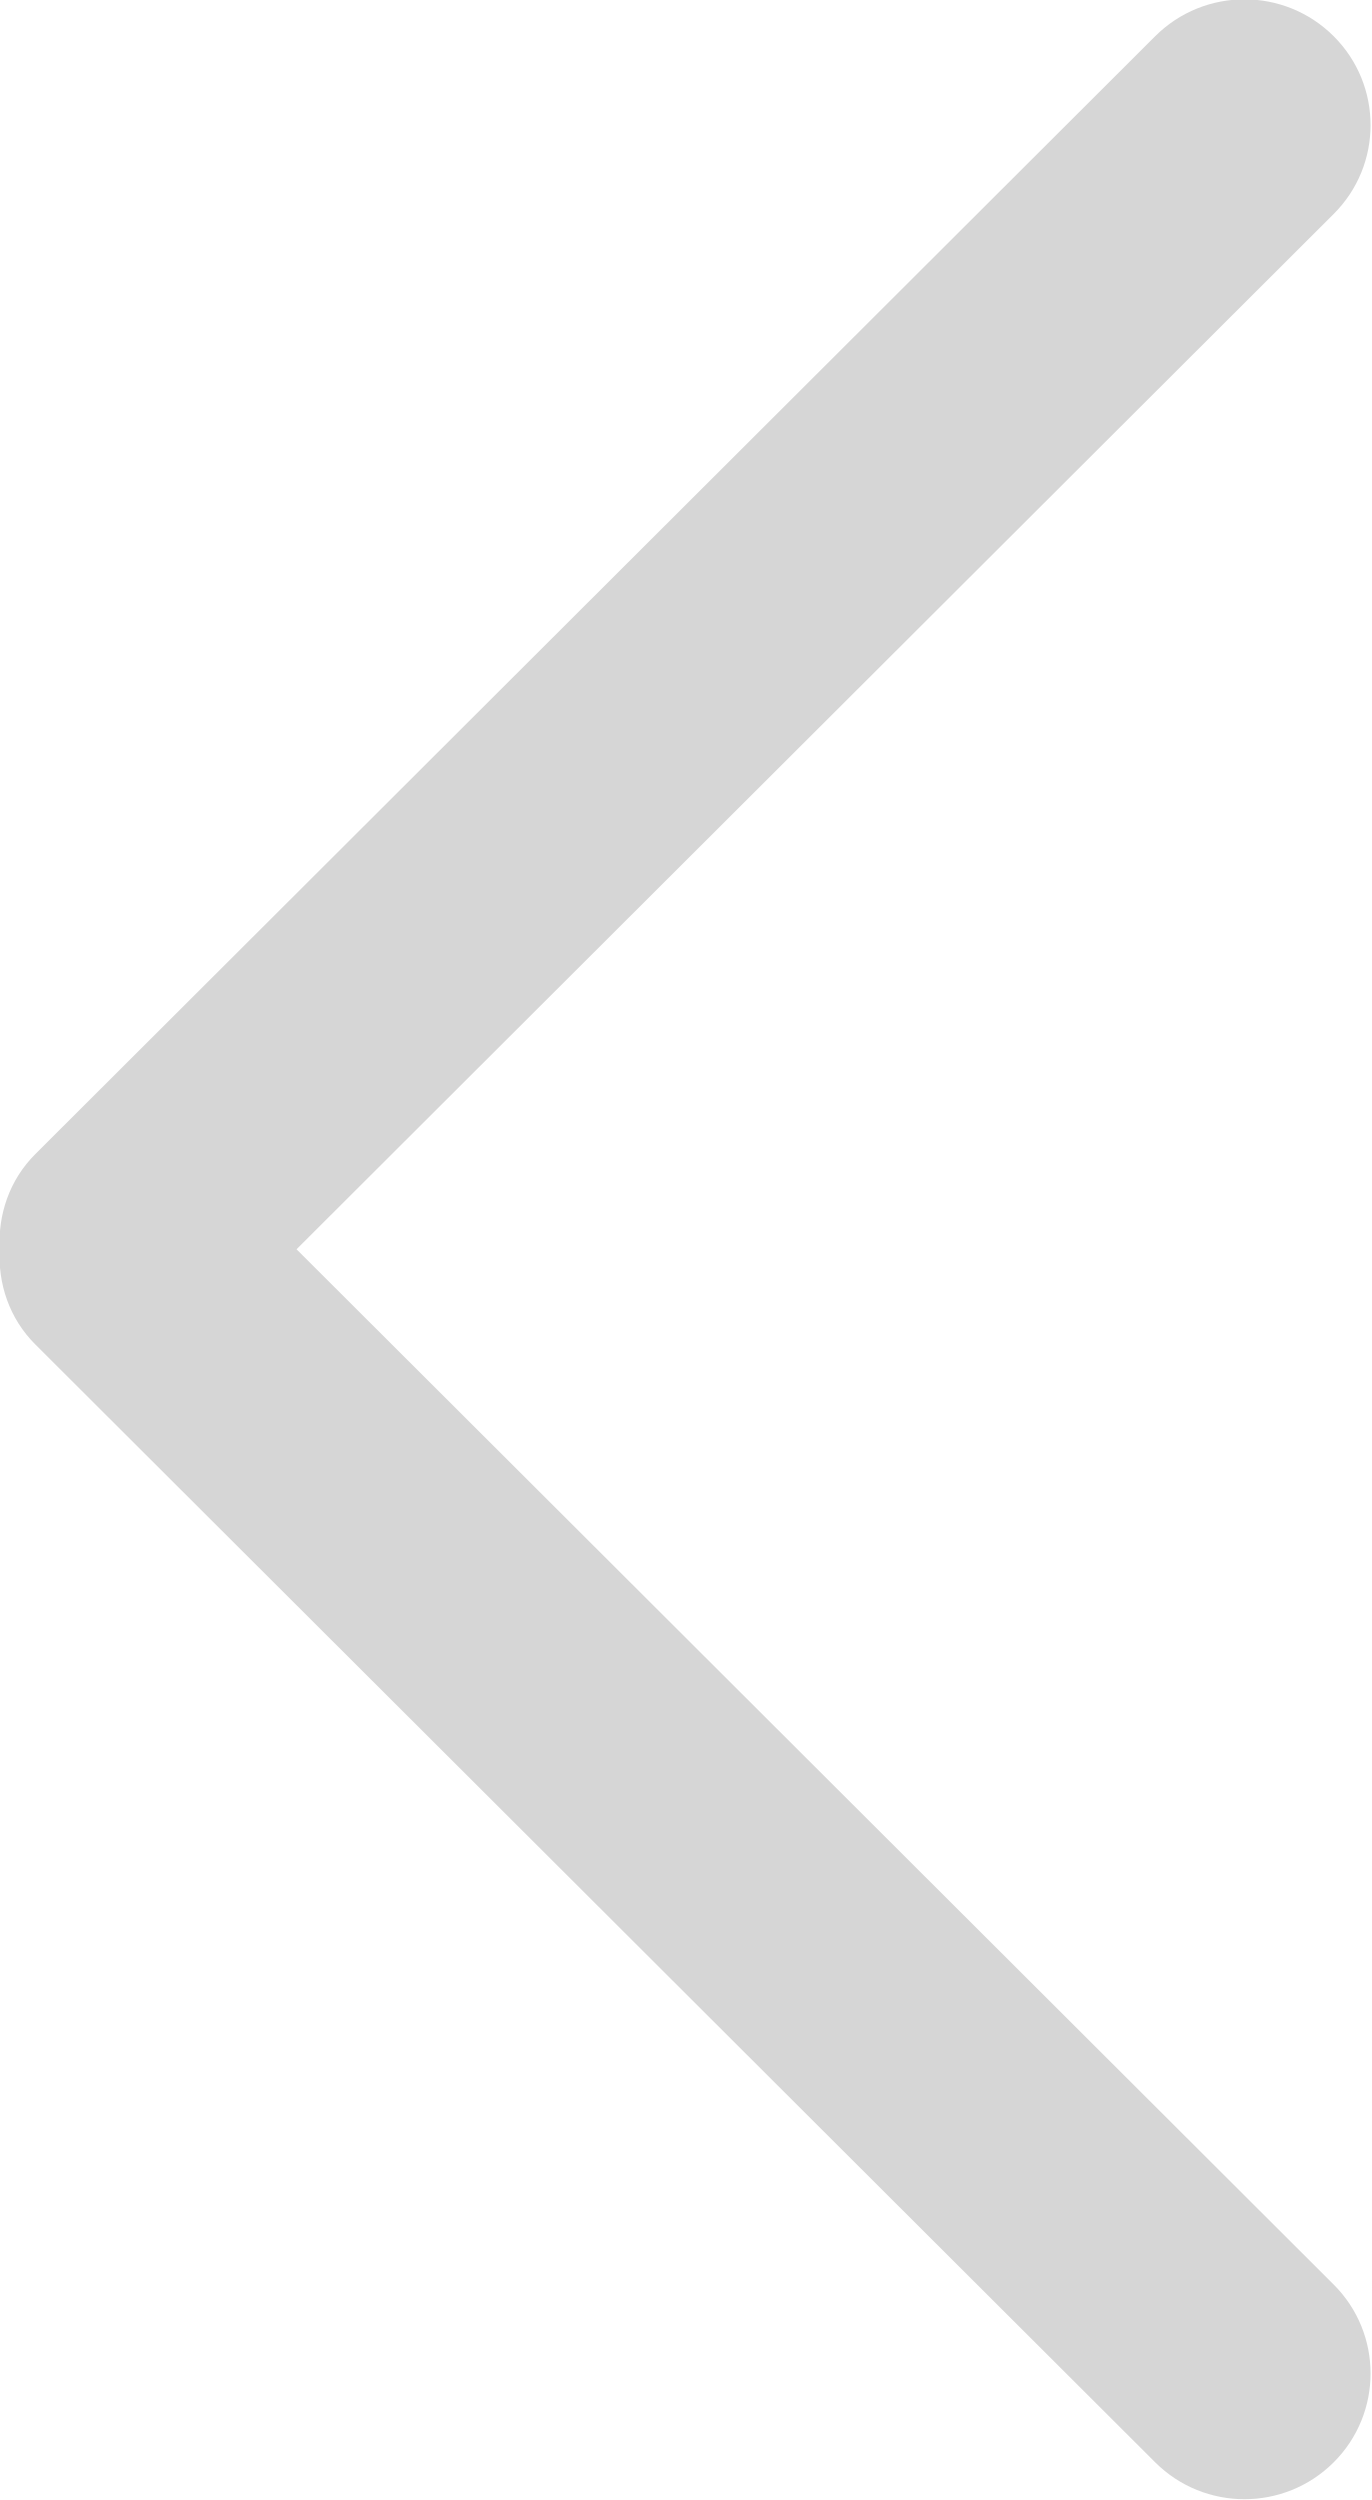
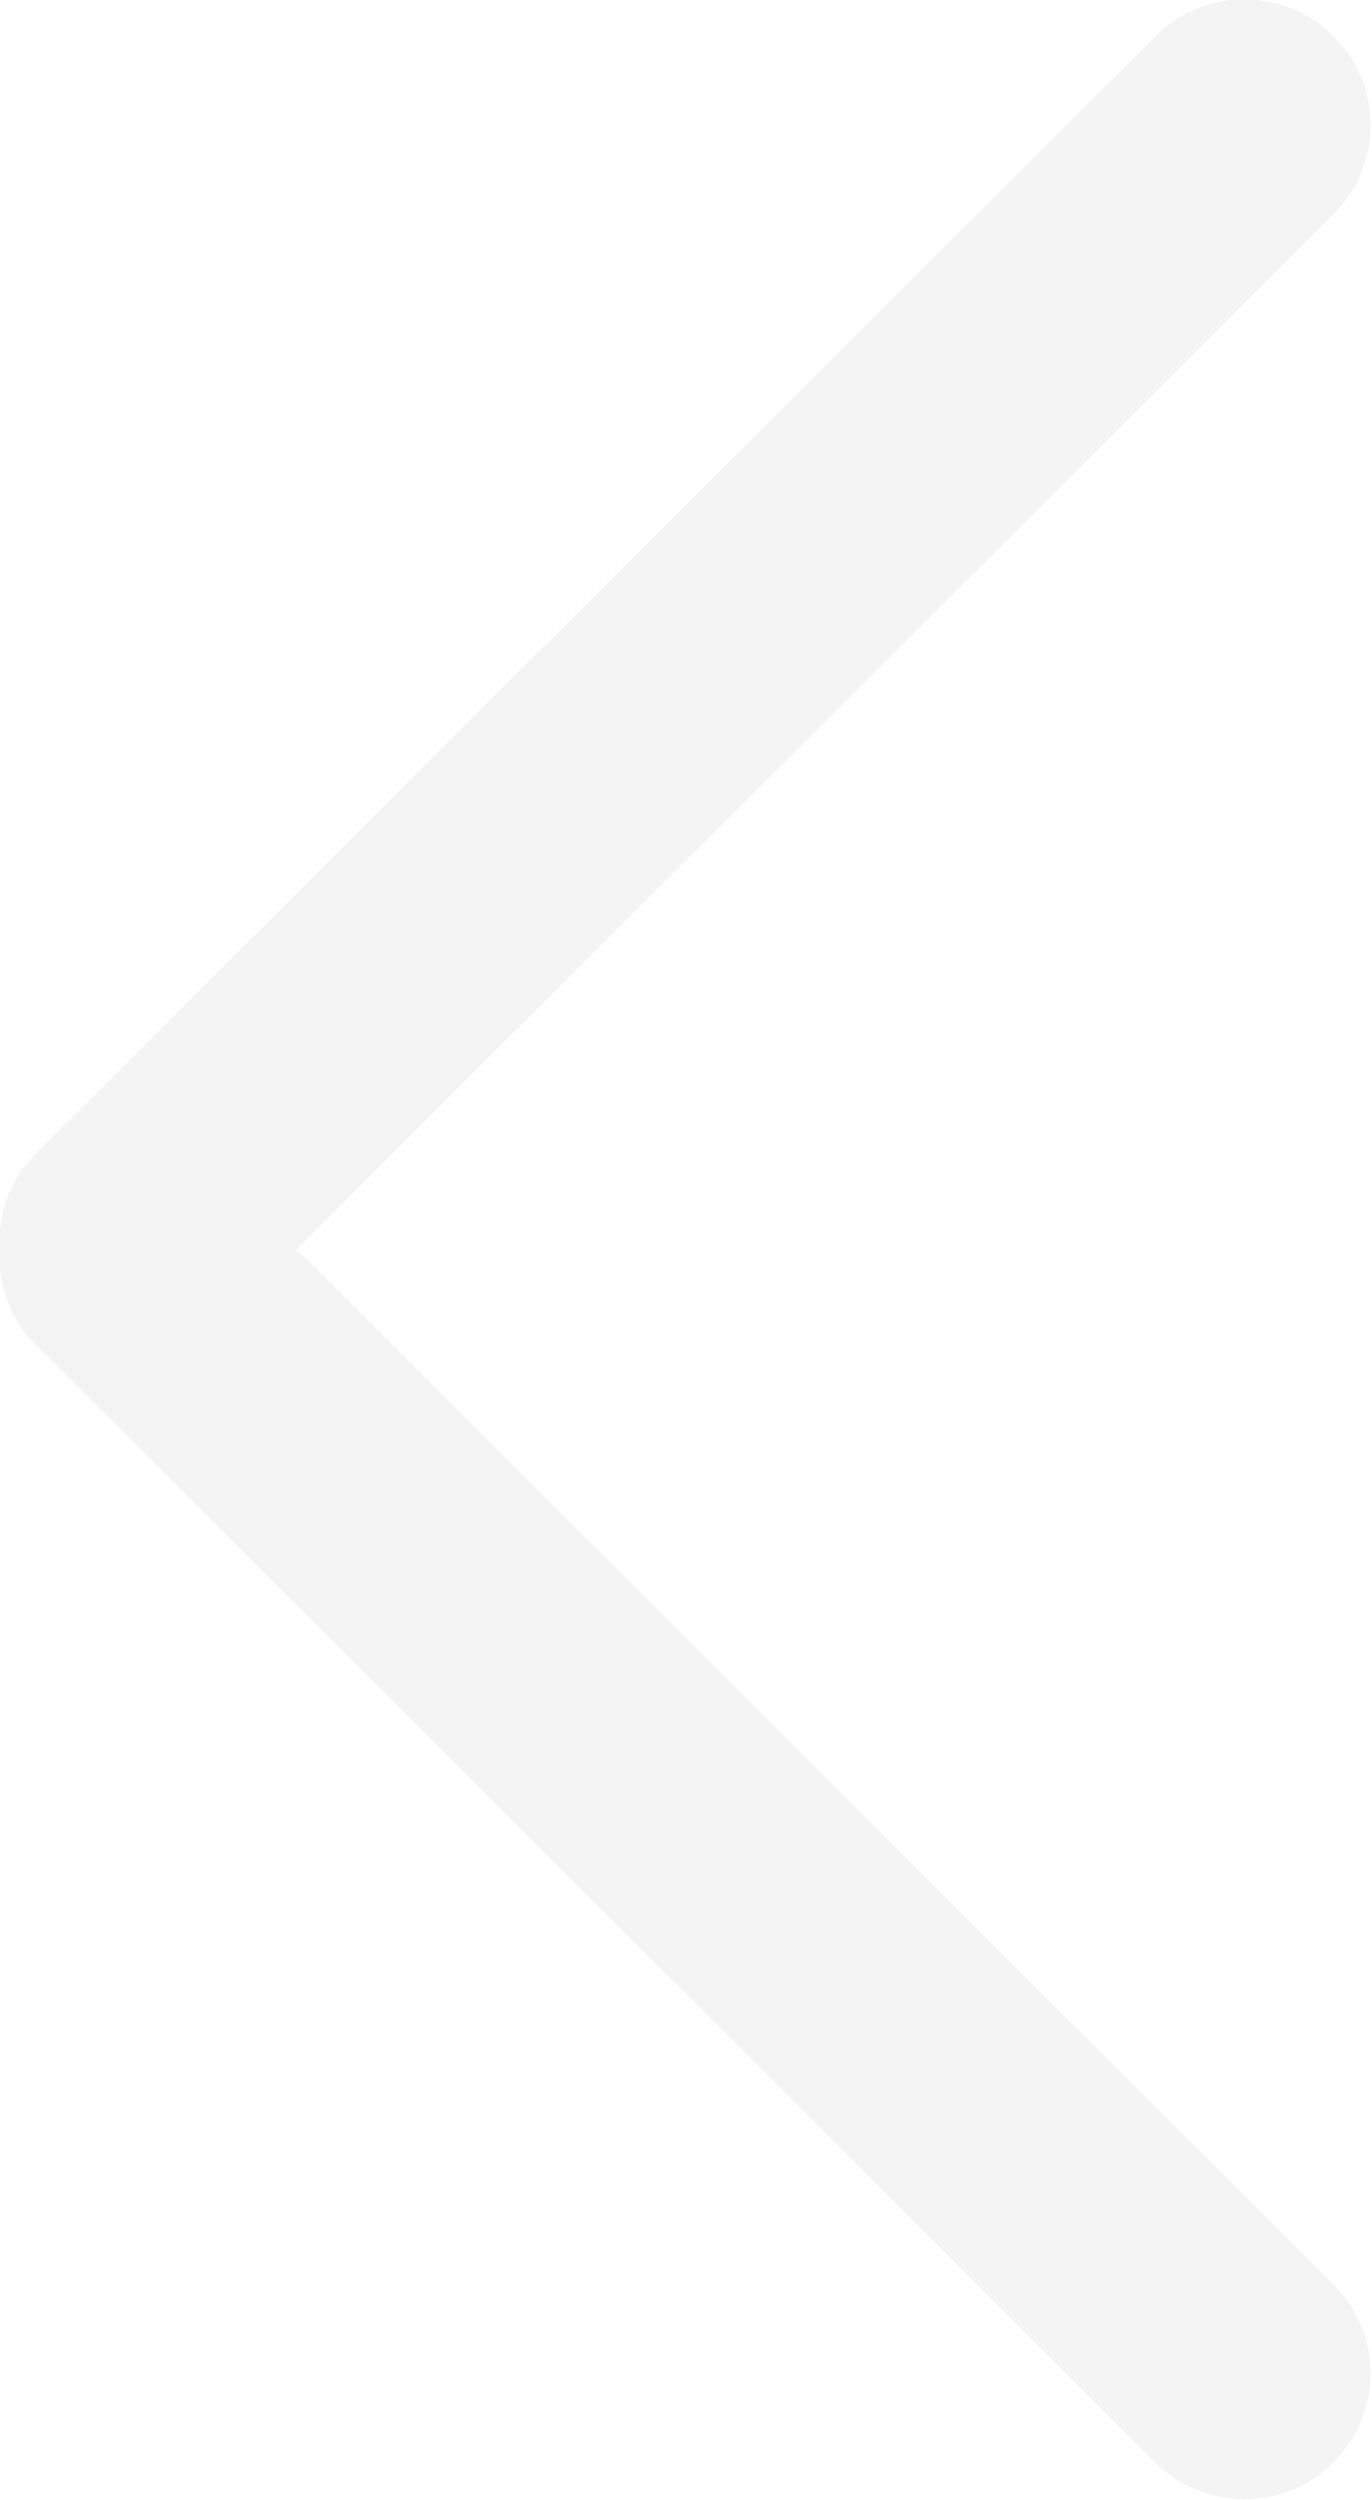
<svg xmlns="http://www.w3.org/2000/svg" preserveAspectRatio="xMidYMid" width="35.938" height="65.532" viewBox="0 0 35.938 65.532">
  <defs>
    <style>
      .cls-1 {
-         fill: #d6d6d6;
+         fill: #F4F4F4;
        fill-rule: evenodd;
      }
    </style>
  </defs>
  <path d="M0.928,35.244 C0.239,34.557 -0.054,33.646 -0.008,32.747 C-0.054,31.848 0.239,30.937 0.928,30.250 L30.282,0.948 C31.574,-0.339 33.667,-0.339 34.958,0.948 C36.249,2.236 36.249,4.323 34.958,5.610 L7.773,32.747 L34.958,59.883 C36.249,61.171 36.249,63.258 34.958,64.546 C33.667,65.833 31.574,65.833 30.282,64.546 L0.928,35.244 Z" class="cls-1" />
</svg>
